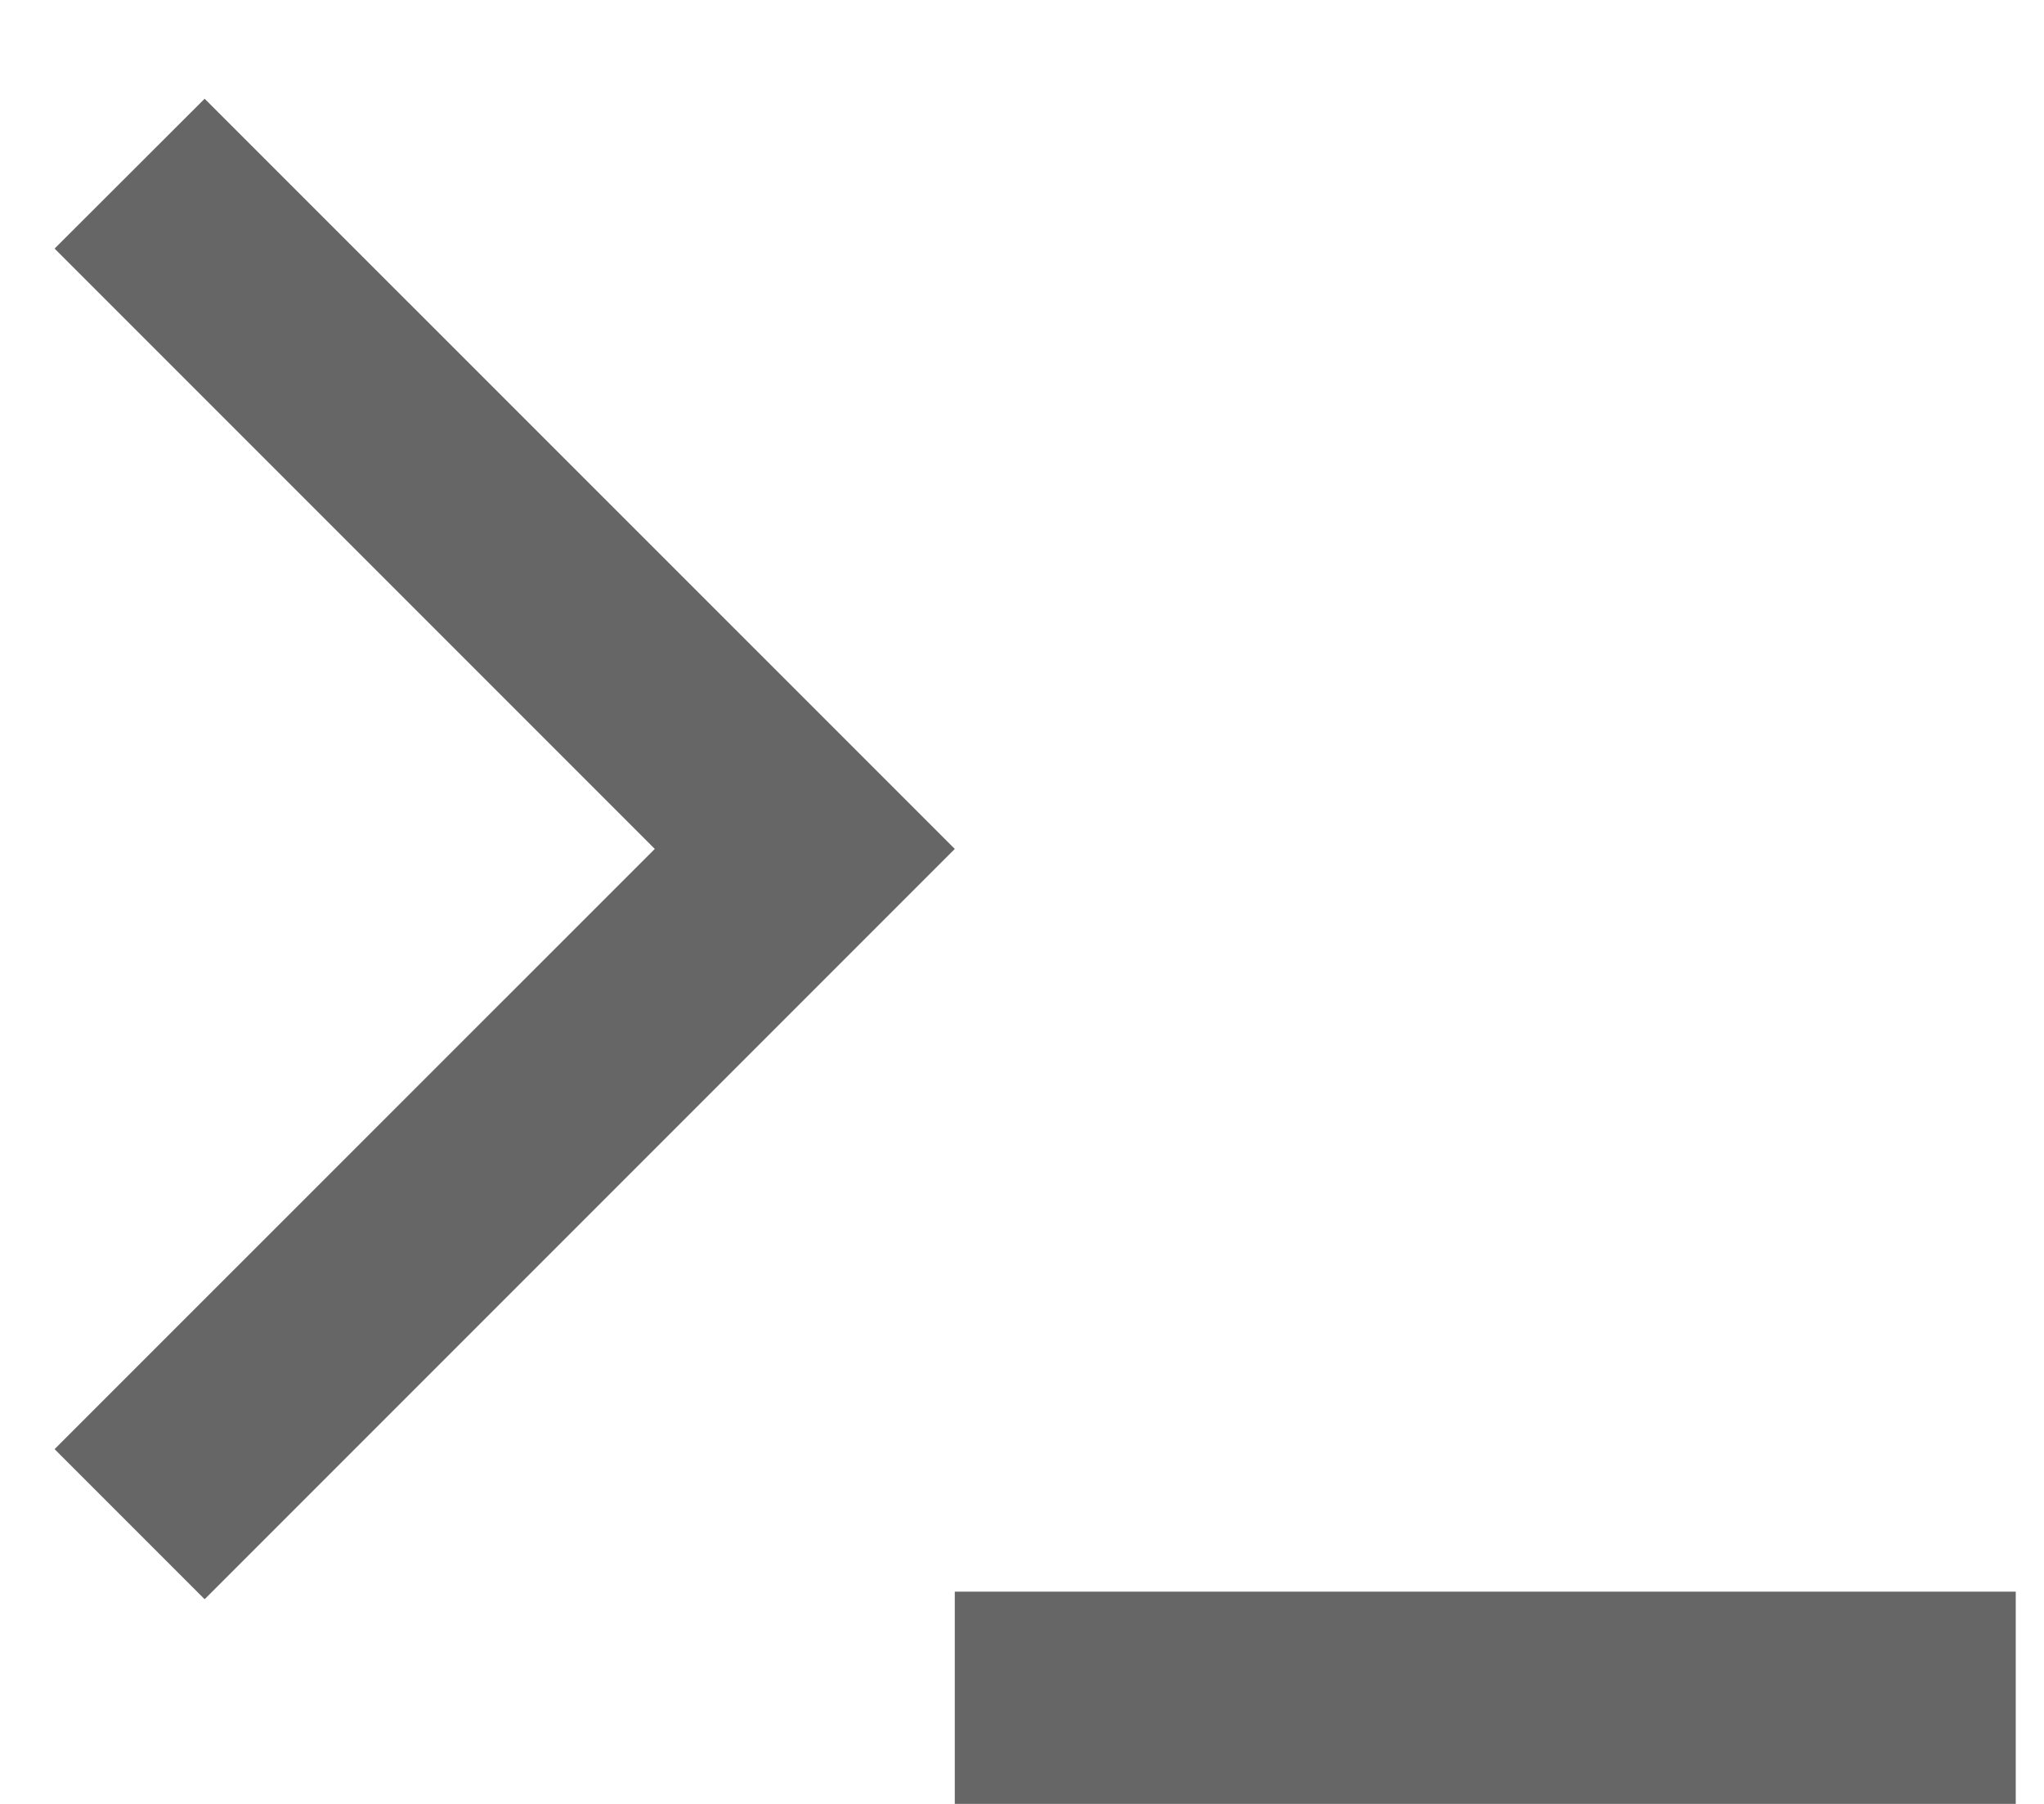
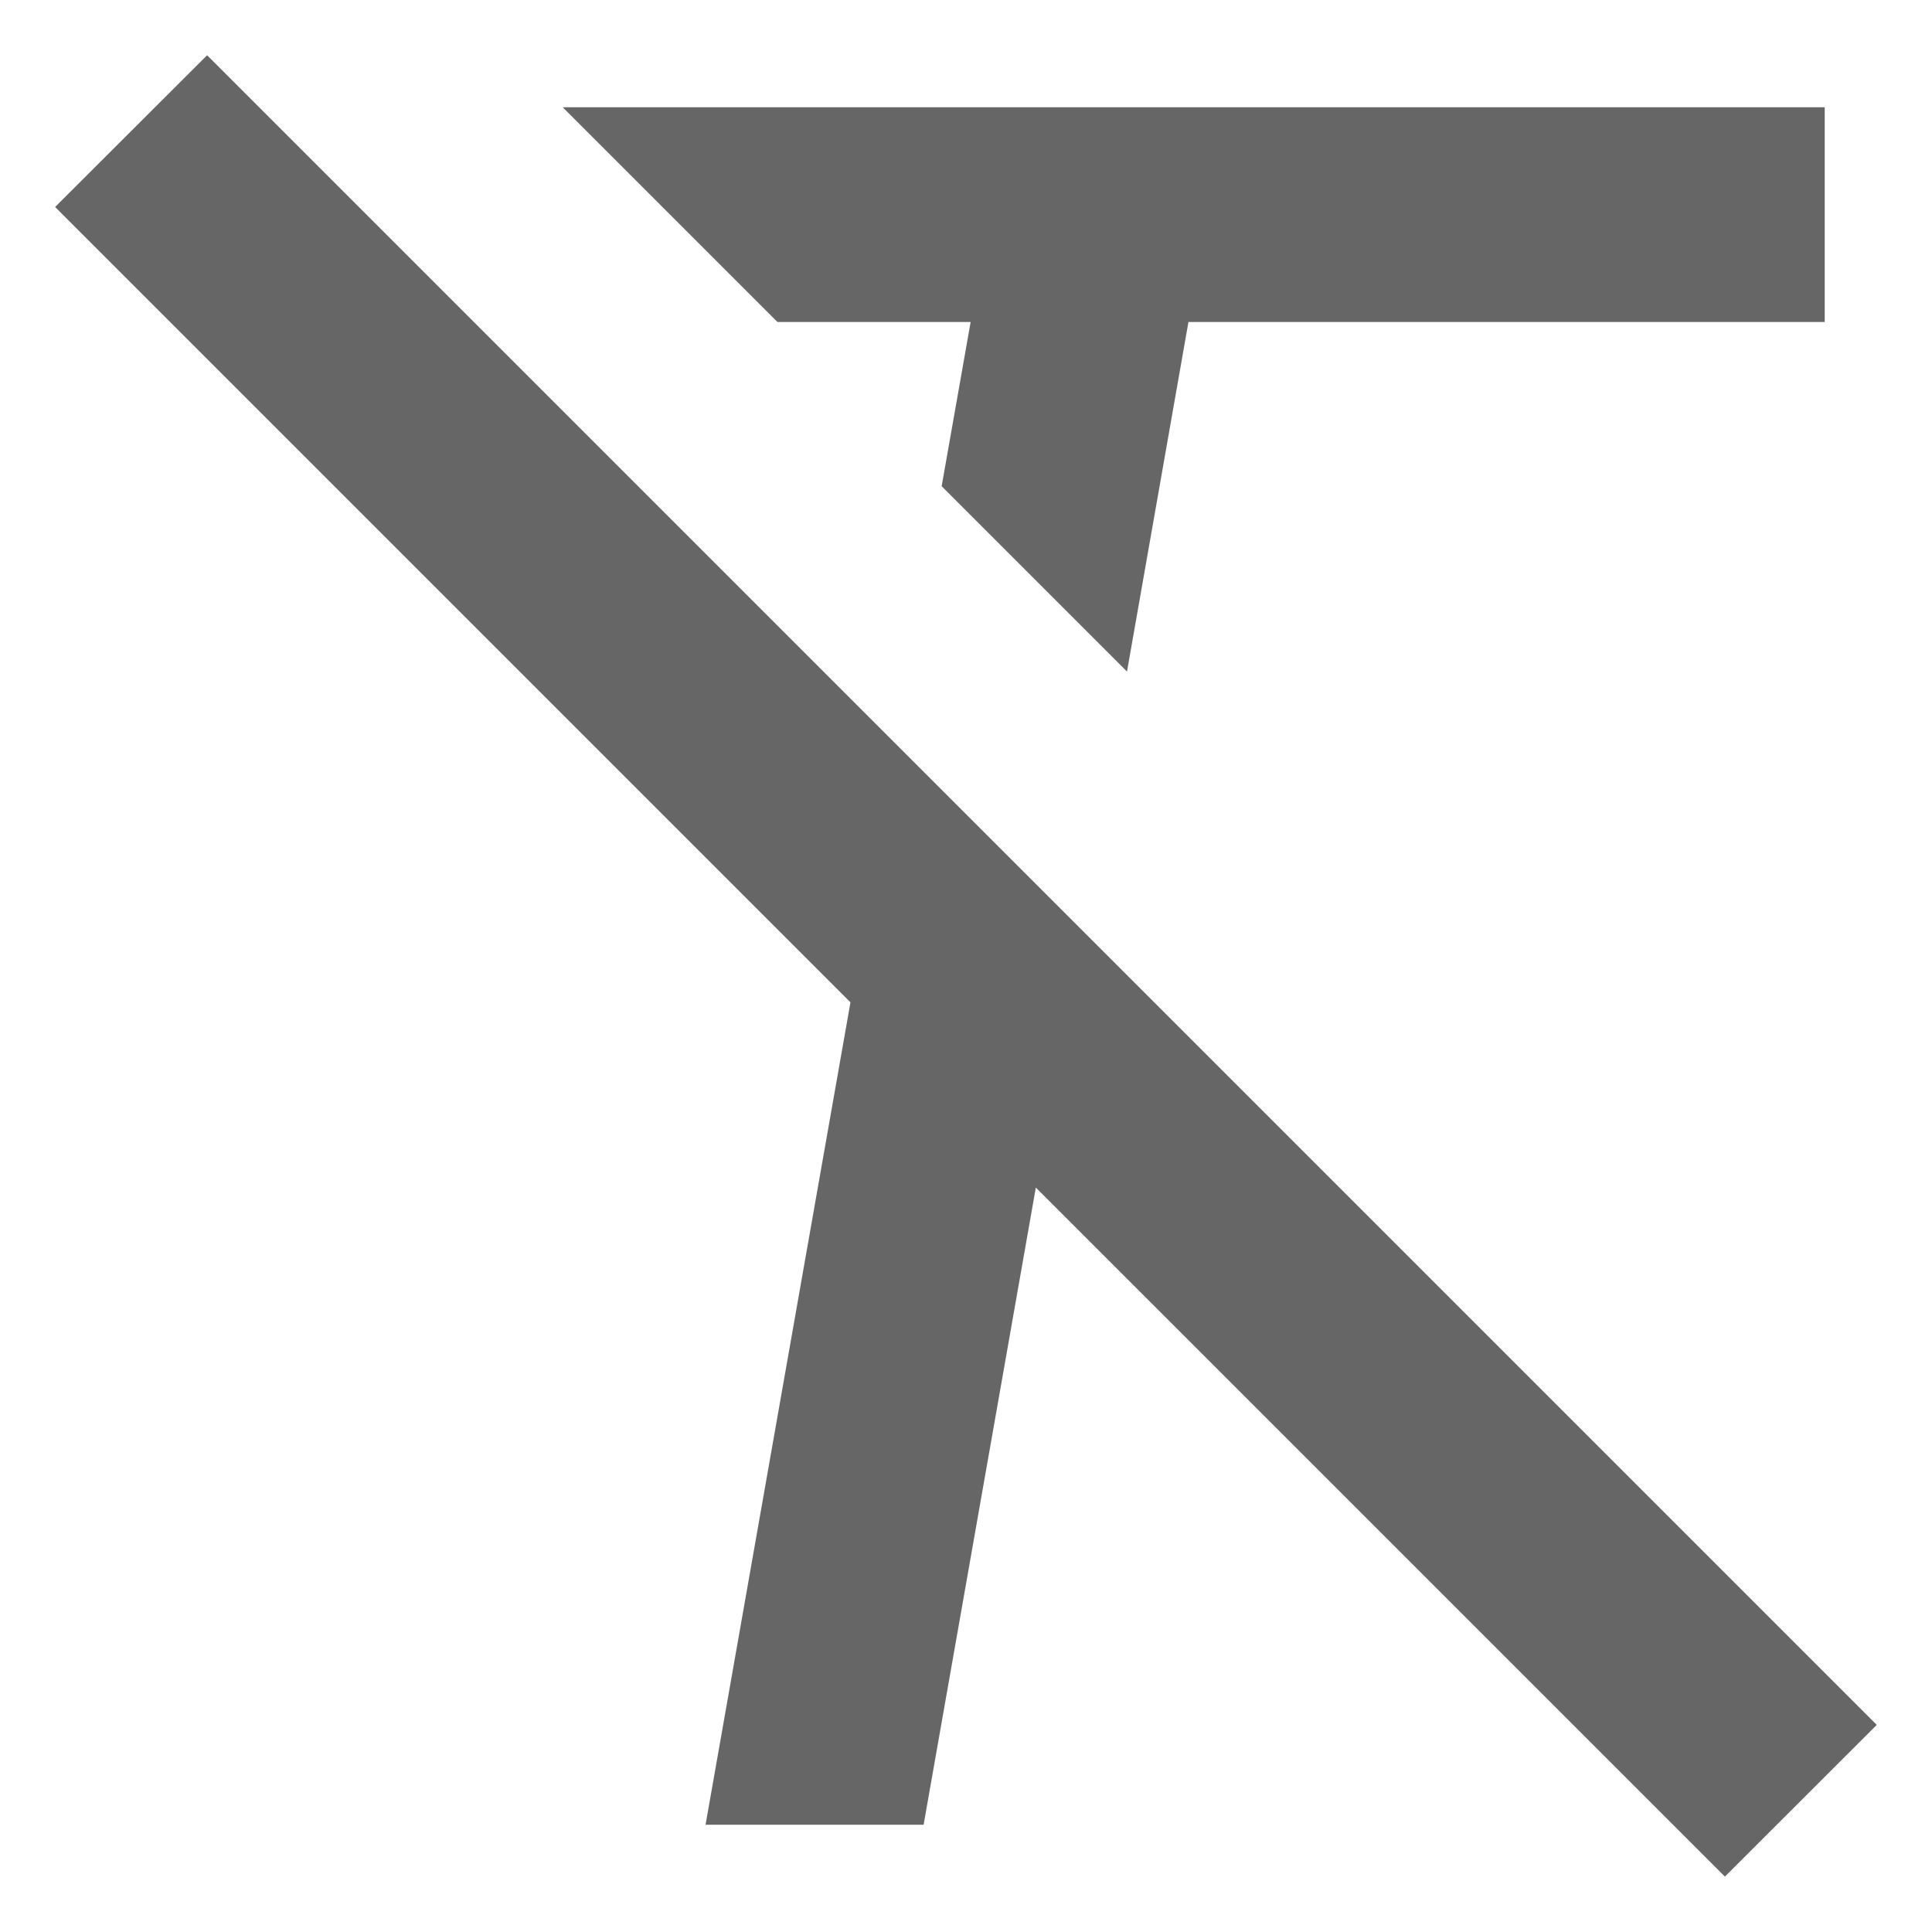
- <svg xmlns="http://www.w3.org/2000/svg" version="1.1" width="17px" height="15px">
-   <g transform="matrix(1 0 0 1 -727 -1670 )">
-     <path d="M 1.702 0.821  L 7.941 7.059  L 1.702 13.298  L 0.454 12.05  L 5.446 7.059  L 0.454 2.067  L 1.702 0.821  Z M 7.941 15  L 7.941 13.235  L 16.765 13.235  L 16.765 15  L 7.941 15  Z " fill-rule="nonzero" fill="#666666" stroke="none" transform="matrix(1 0 0 1 727 1670 )" />
+ <svg xmlns="http://www.w3.org/2000/svg" version="1.1" width="15px" height="15px">
+   <g transform="matrix(1 0 0 1 -181 -1670 )">
+     <path d="M 8.042 9.221  L 7.171 14.167  L 5.478 14.167  L 6.603 7.782  L 0.428 1.607  L 1.608 0.429  L 14.571 13.392  L 13.392 14.57  L 8.042 9.22  Z M 8.75 5.214  L 7.311 3.775  L 7.536 2.5  L 6.036 2.5  L 4.369 0.833  L 14.167 0.833  L 14.167 2.5  L 9.227 2.5  L 8.75 5.214  Z " fill-rule="nonzero" fill="#666666" stroke="none" transform="matrix(1 0 0 1 181 1670 )" />
  </g>
</svg>
